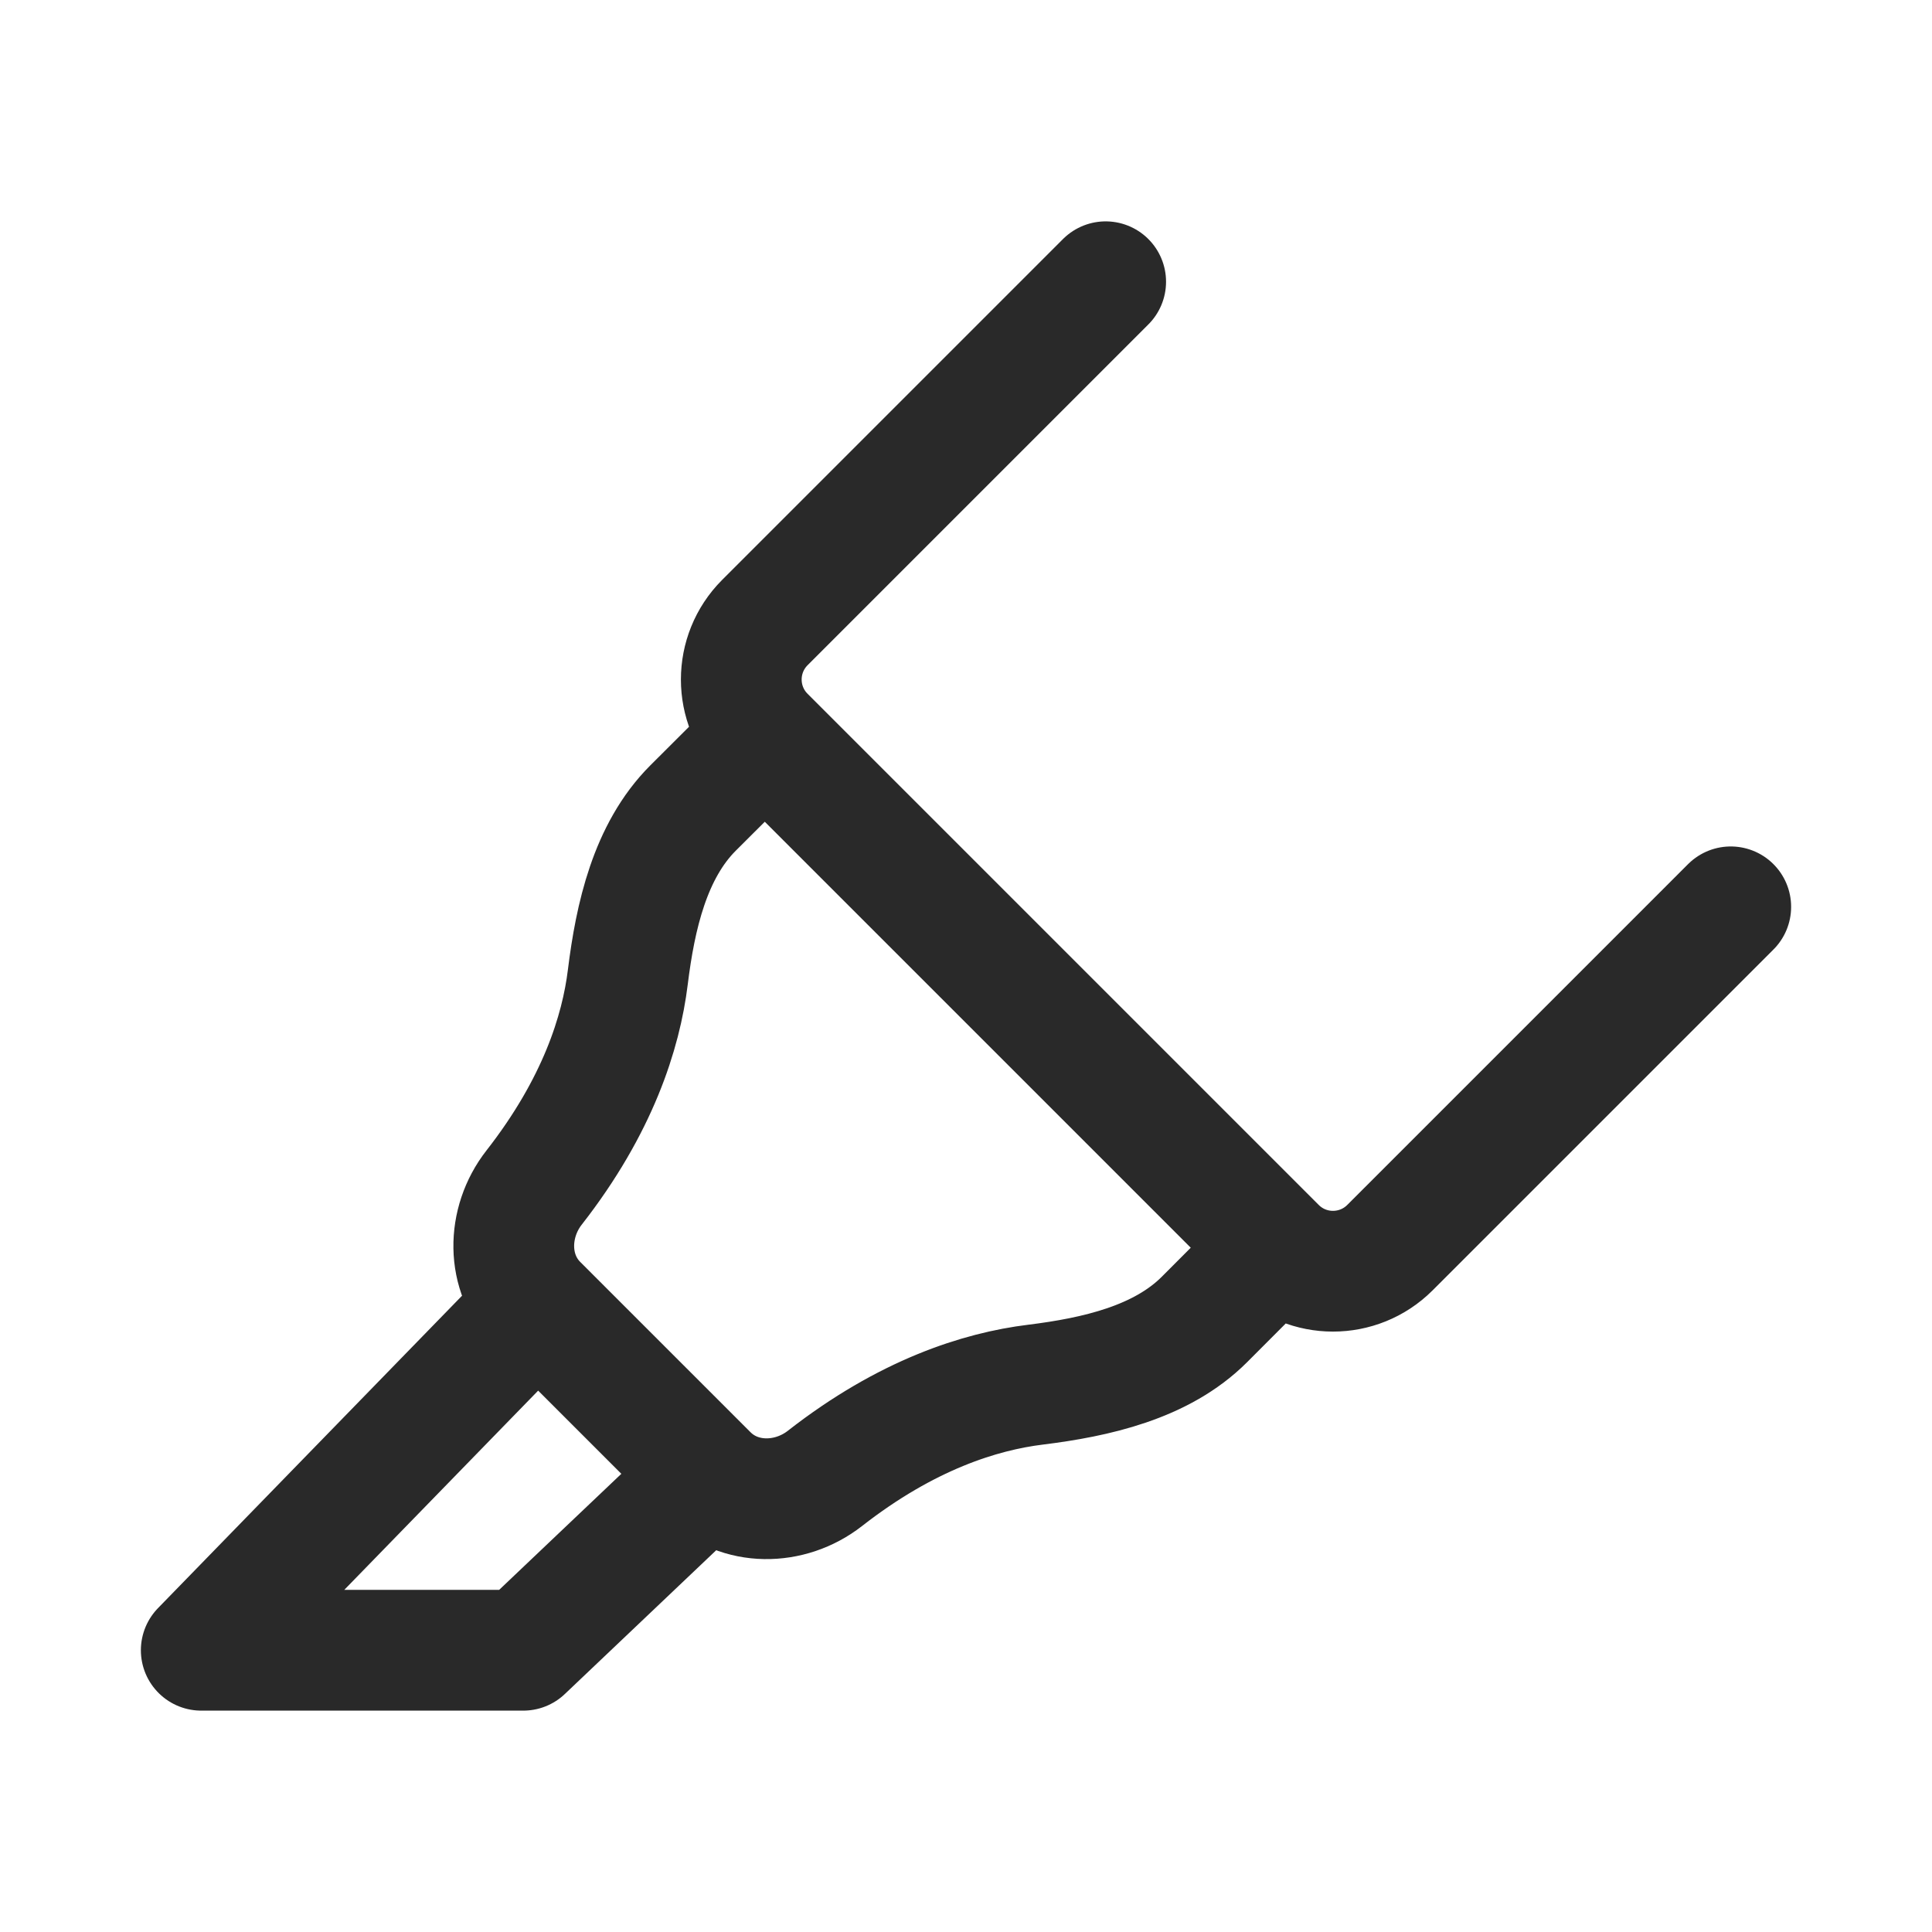
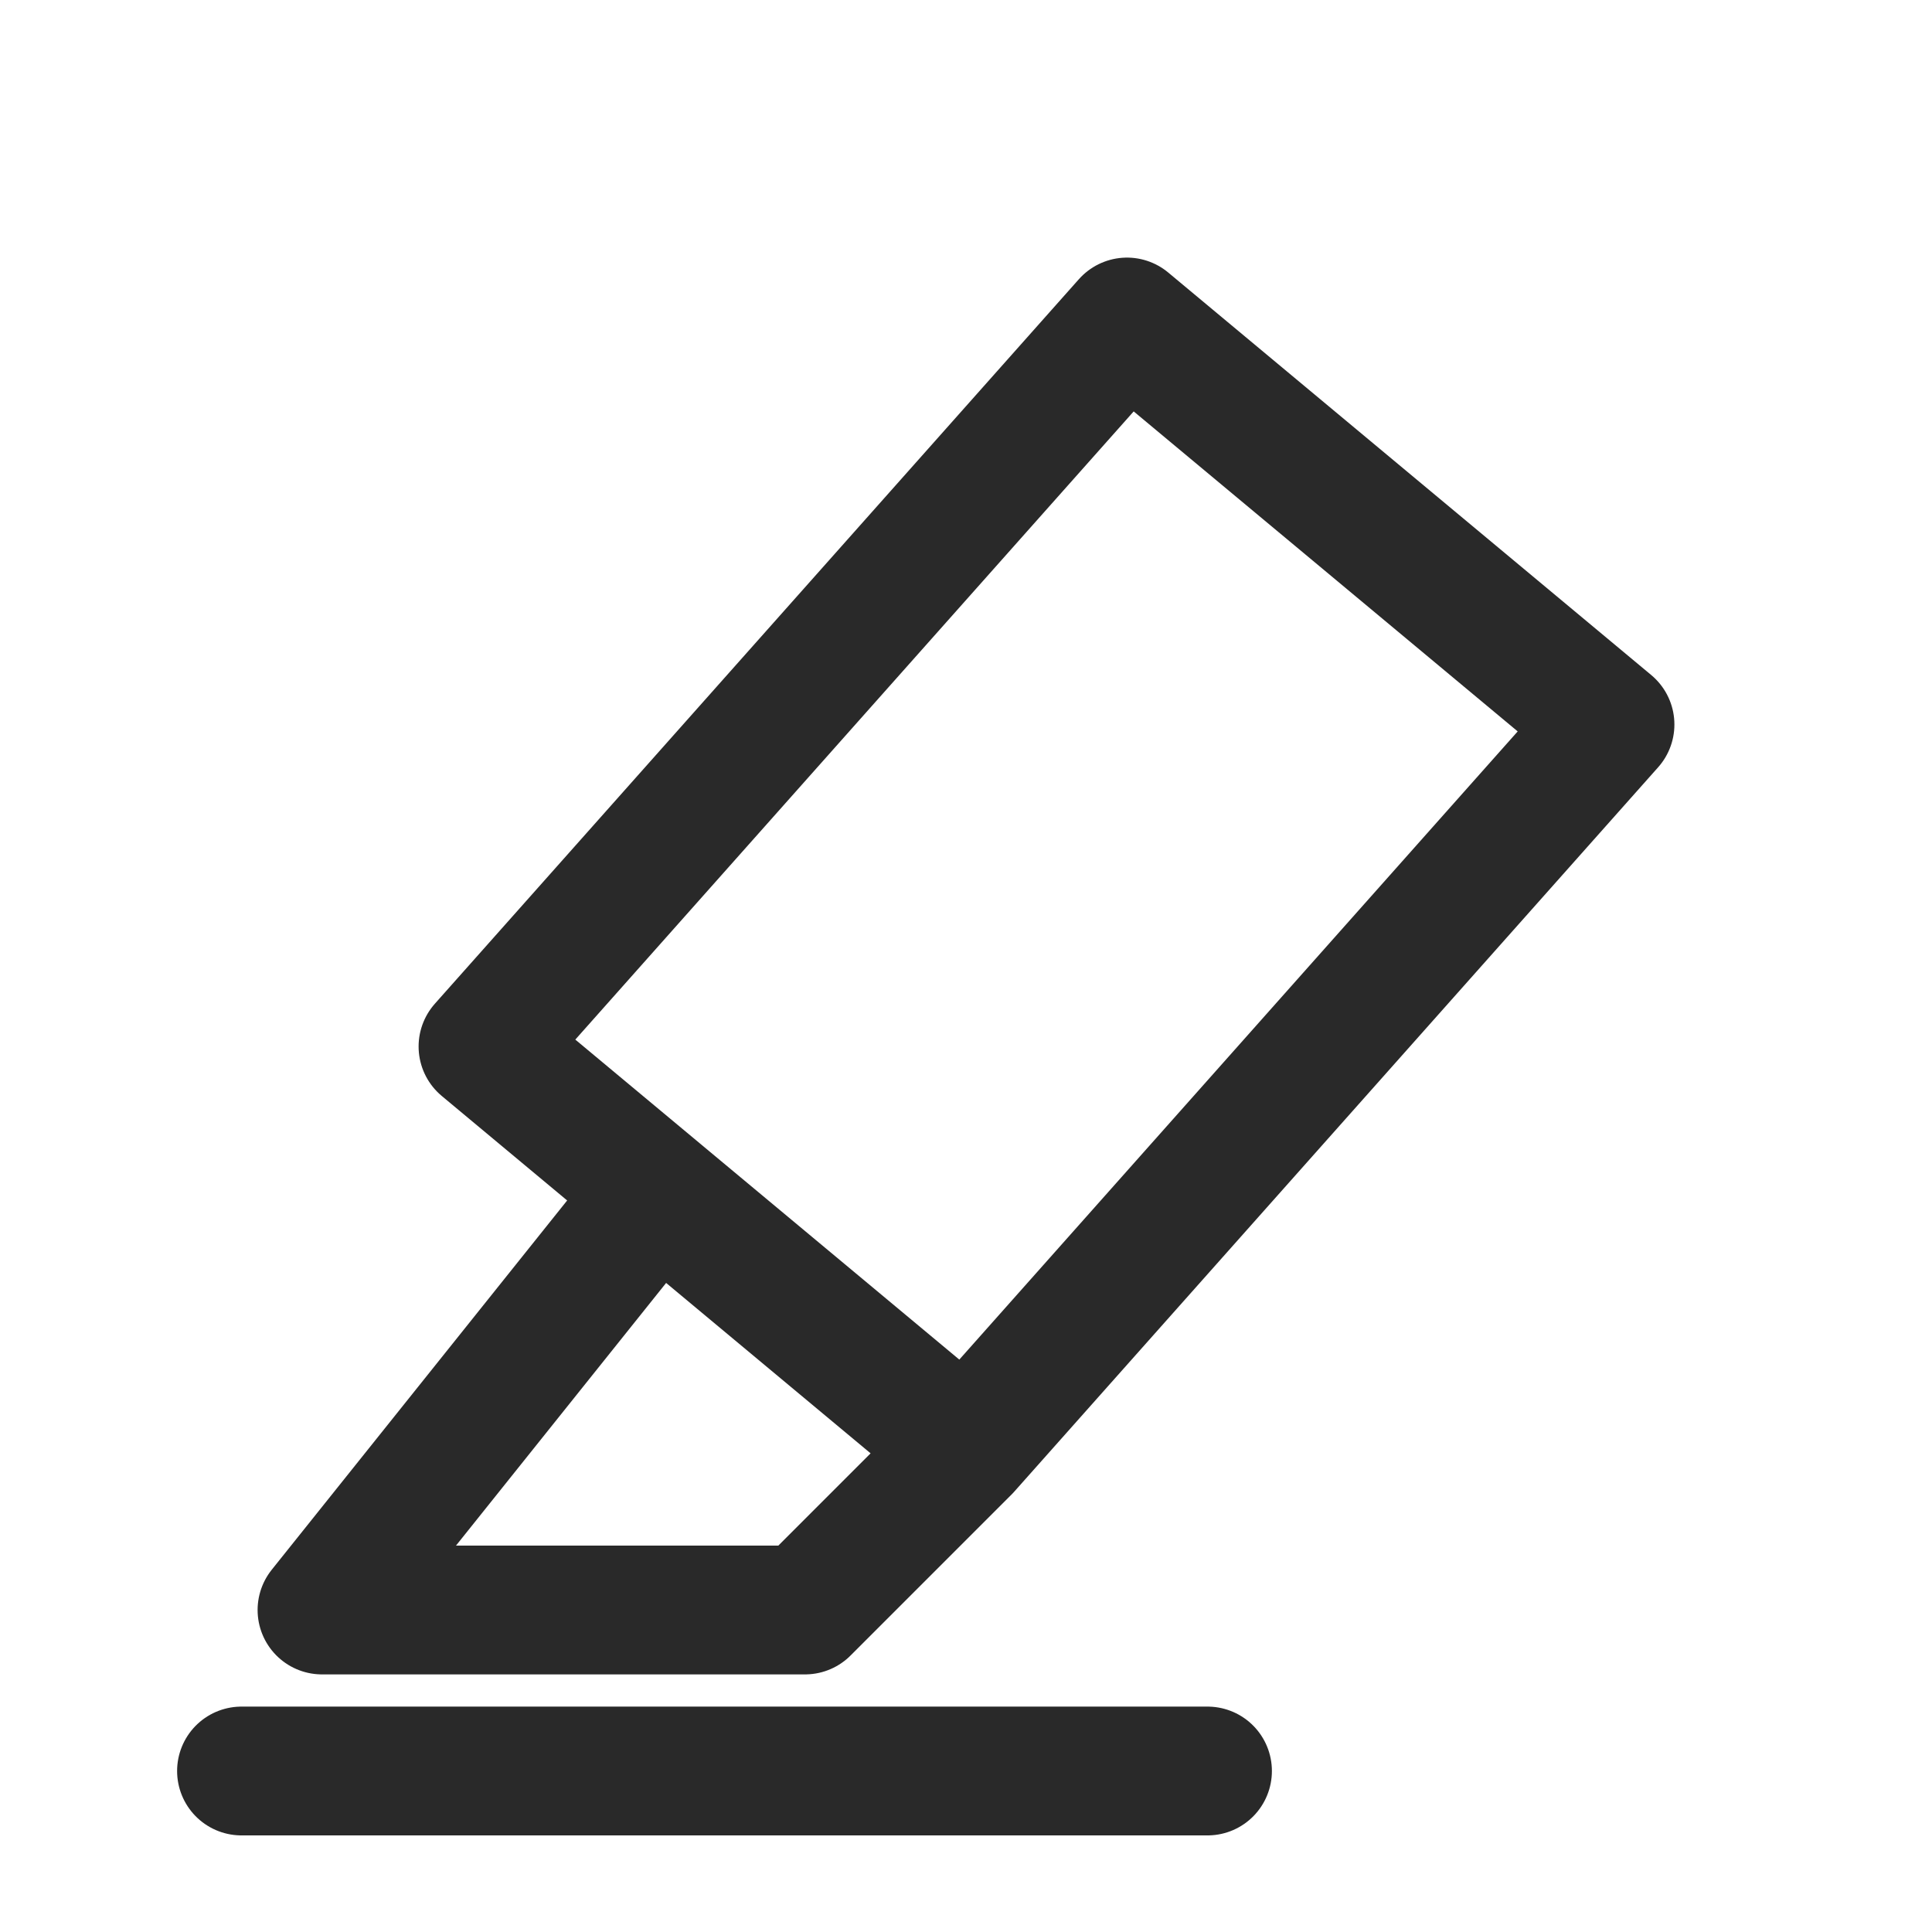
- <svg xmlns="http://www.w3.org/2000/svg" width="24" height="24" viewBox="0 0 24 24" fill="none" color="#292929" stroke="#292929" stroke-width="1.5" stroke-linecap="round" stroke-linejoin="round">
-   <path d="M6.678 16.207L8.793 18.322M6.678 16.207L2.5 20.5H6.5L8.793 18.322M6.678 16.207C6.287 15.817 6.295 15.187 6.635 14.752C7.427 13.738 7.715 12.822 7.799 12.138C7.892 11.386 8.074 10.573 8.609 10.038L9.501 9.148M8.793 18.322C9.183 18.713 9.813 18.705 10.248 18.365C11.262 17.573 12.178 17.285 12.862 17.201C13.614 17.108 14.427 16.926 14.962 16.391L15.852 15.499M15.852 15.499L9.501 9.148M15.852 15.499C16.242 15.889 16.875 15.889 17.266 15.499L21.5 11.265M9.501 9.148C9.111 8.758 9.111 8.125 9.501 7.734L13.735 3.5" stroke="currentColor" stroke-linecap="round" stroke-linejoin="round" stroke-width="1.5" />
+ <svg xmlns="http://www.w3.org/2000/svg" viewBox="0 0 24 24" fill="none" stroke="#292929" stroke-width="1.6" stroke-linecap="round" stroke-linejoin="round" aria-hidden="true">
+   <path d="m6 13 8-9 6 5-8 9-6-5Zm2 2-4 5h6l2-2M3 22h12" />
</svg>
